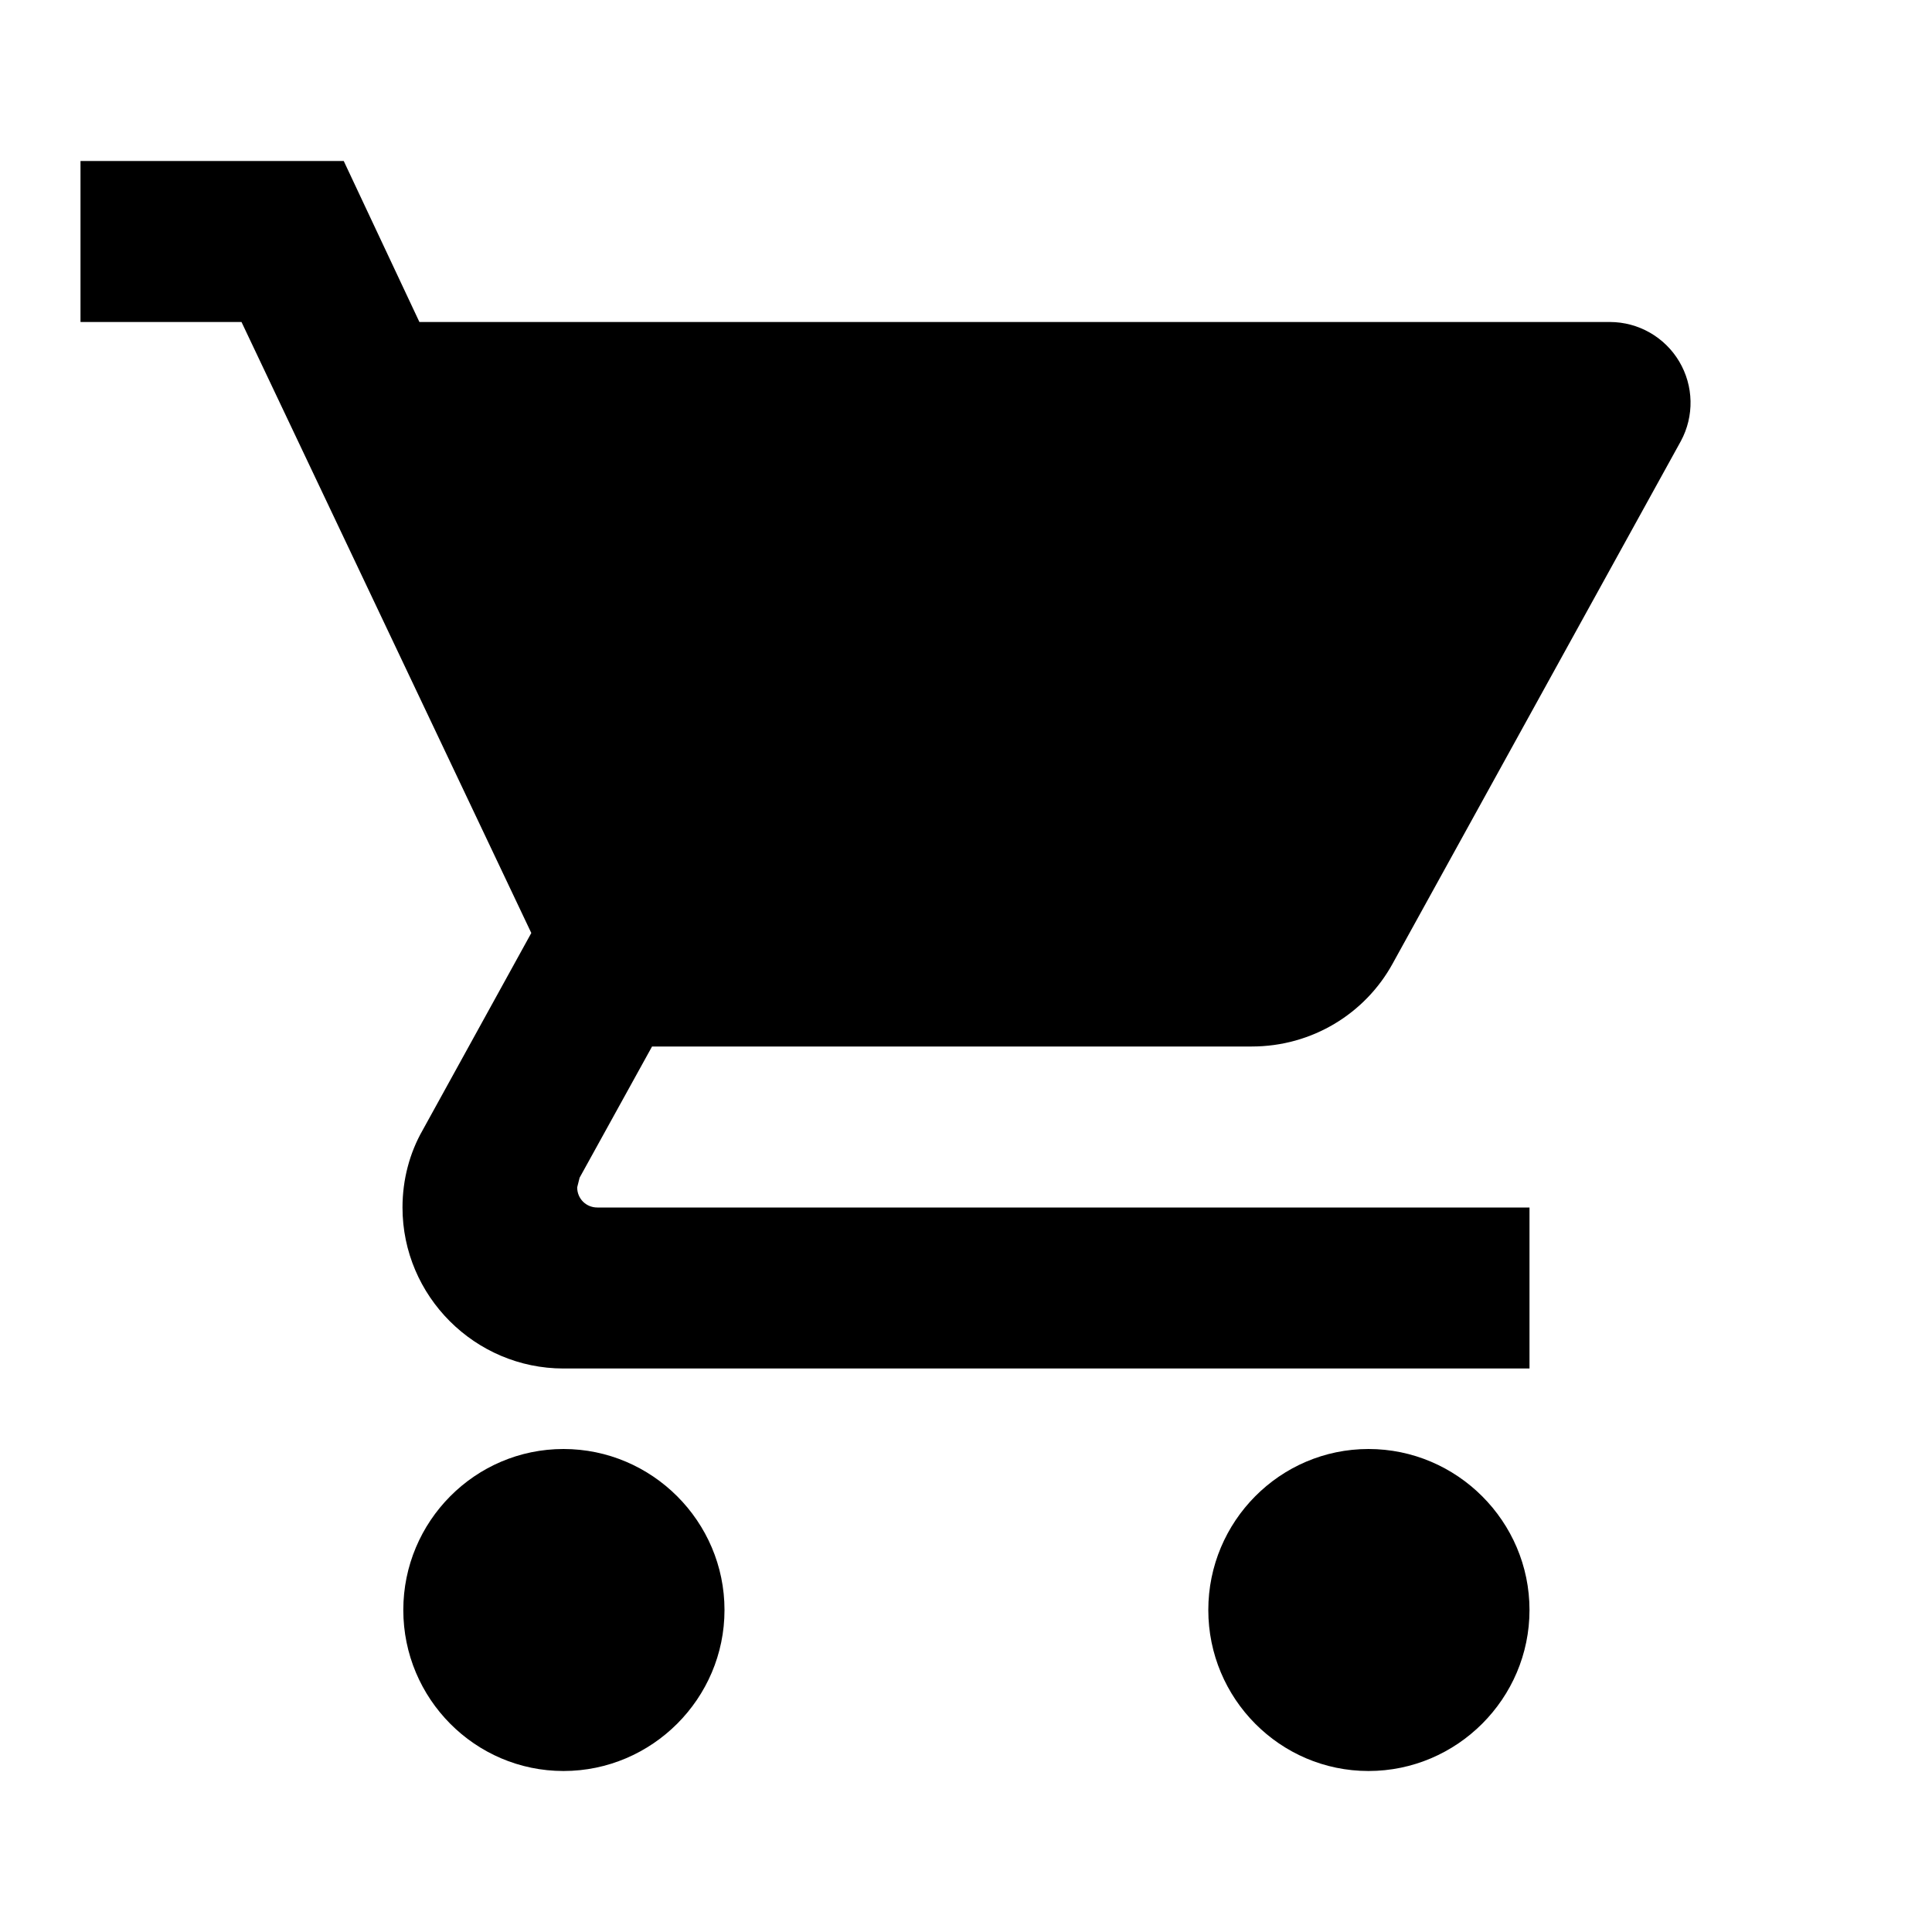
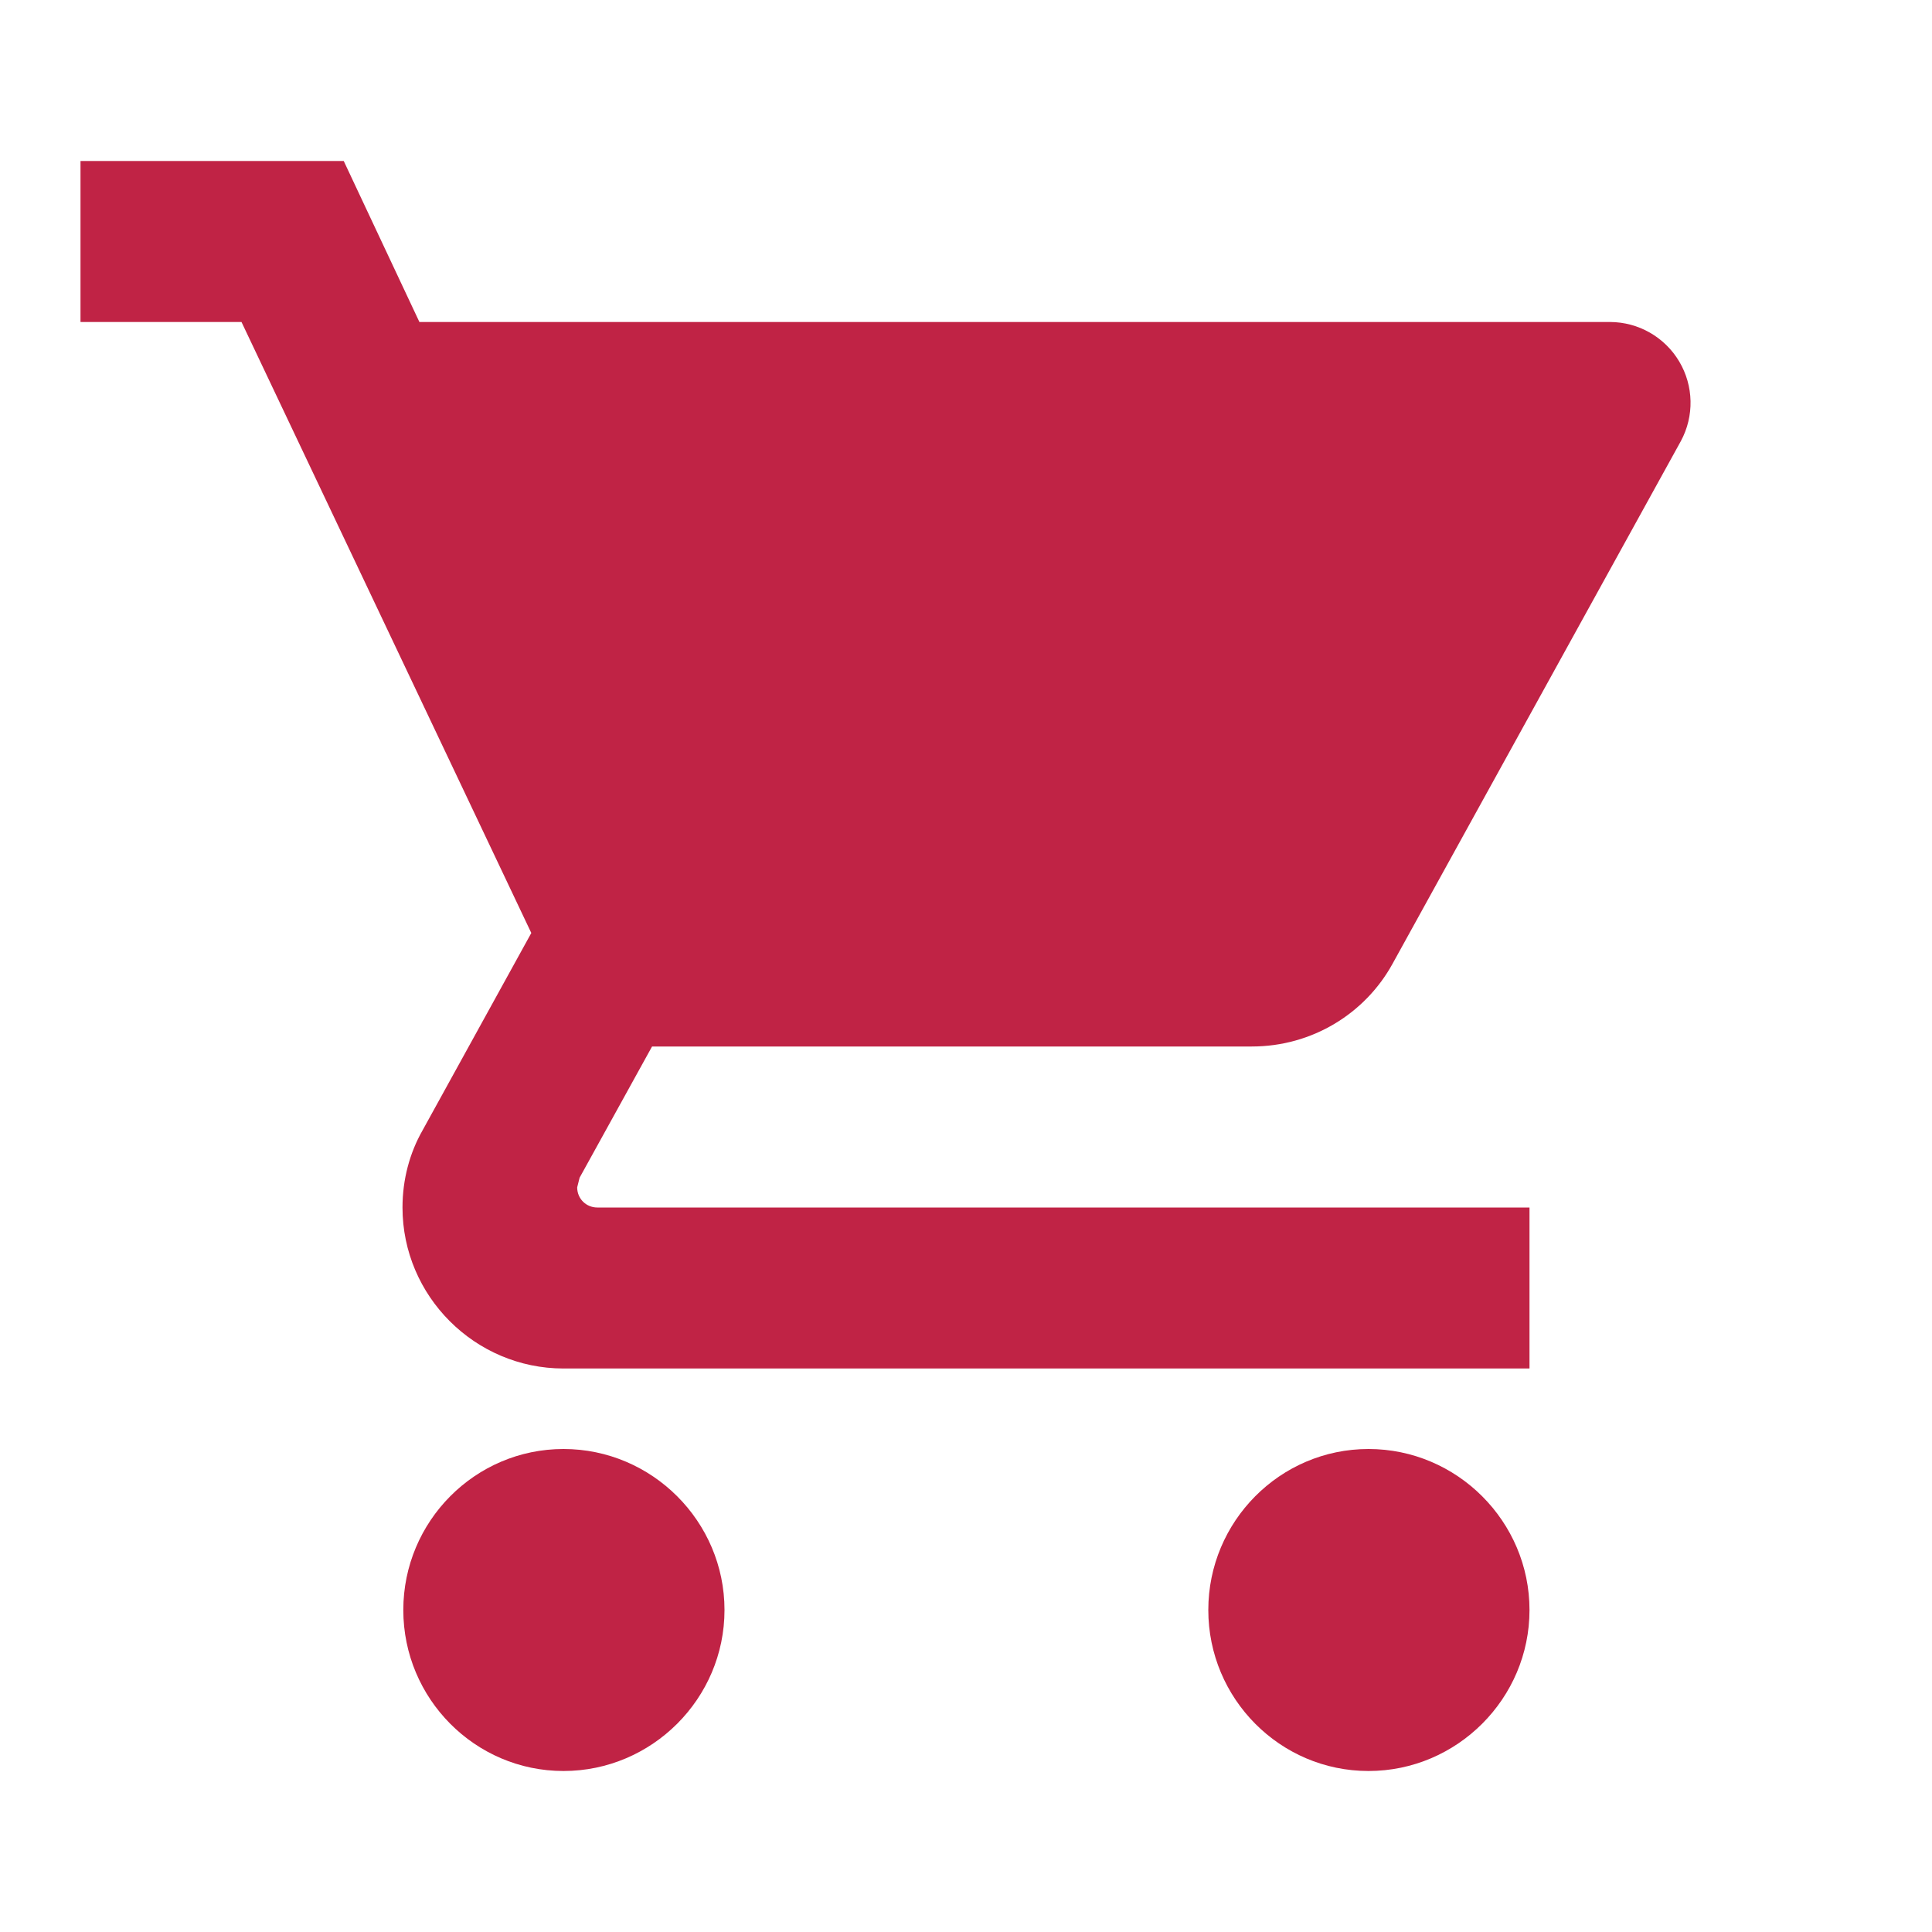
<svg xmlns="http://www.w3.org/2000/svg" version="1.1" id="Layer_1" focusable="false" x="0px" y="0px" viewBox="0 0 24 24" style="enable-background:new 0 0 24 24;" xml:space="preserve">
-   <path d="M7 18c-1.1 0-1.99.9-1.99 2S5.9 22 7 22s2-.9 2-2-.9-2-2-2zM1 2v2h2l3.6 7.59-1.35 2.45c-.16.28-.25.61-.25.96 0 1.1.9 2 2 2h12v-2H7.42c-.14 0-.25-.11-.25-.25l.03-.12.9-1.63h7.45c.75 0 1.41-.41 1.75-1.03l3.58-6.49A1.003 1.003 0 0 0 20 4H5.21l-.94-2H1zm16 16c-1.1 0-1.99.9-1.99 2s.89 2 1.99 2 2-.9 2-2-.9-2-2-2z" />
+   <path fill="#c02345" d="M7 18c-1.1 0-1.99.9-1.99 2S5.9 22 7 22s2-.9 2-2-.9-2-2-2zM1 2v2h2l3.6 7.59-1.35 2.45c-.16.28-.25.61-.25.96 0 1.1.9 2 2 2h12v-2H7.42c-.14 0-.25-.11-.25-.25l.03-.12.9-1.63h7.45c.75 0 1.41-.41 1.75-1.03l3.58-6.49A1.003 1.003 0 0 0 20 4H5.21l-.94-2H1zm16 16c-1.1 0-1.99.9-1.99 2s.89 2 1.99 2 2-.9 2-2-.9-2-2-2z" />
</svg>
